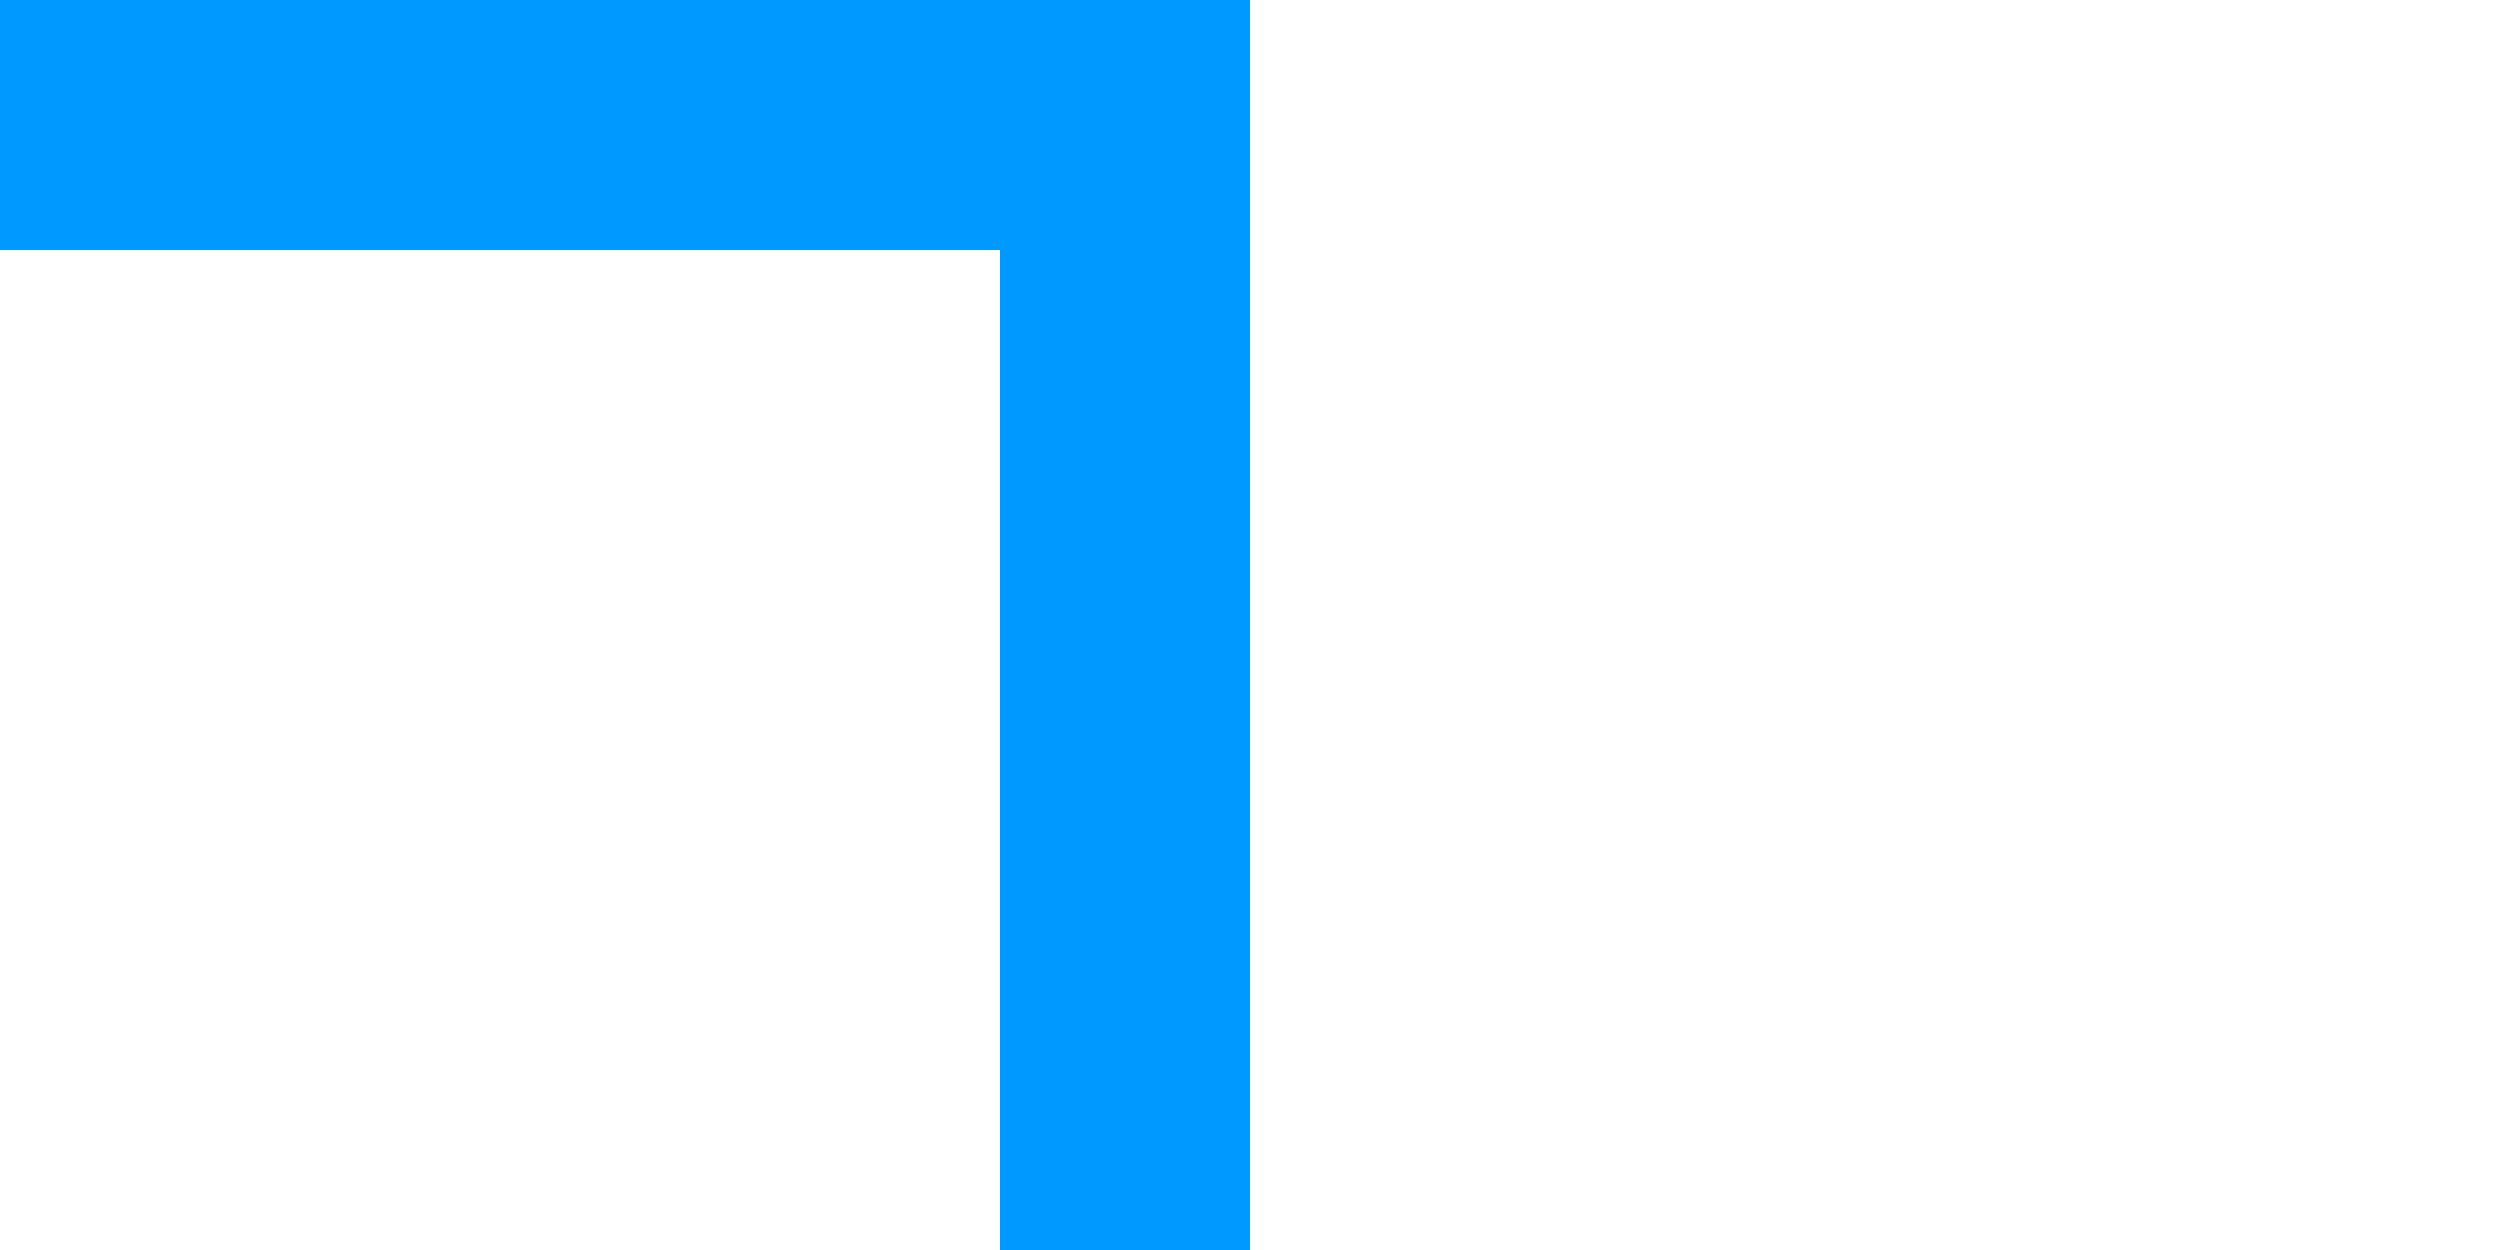
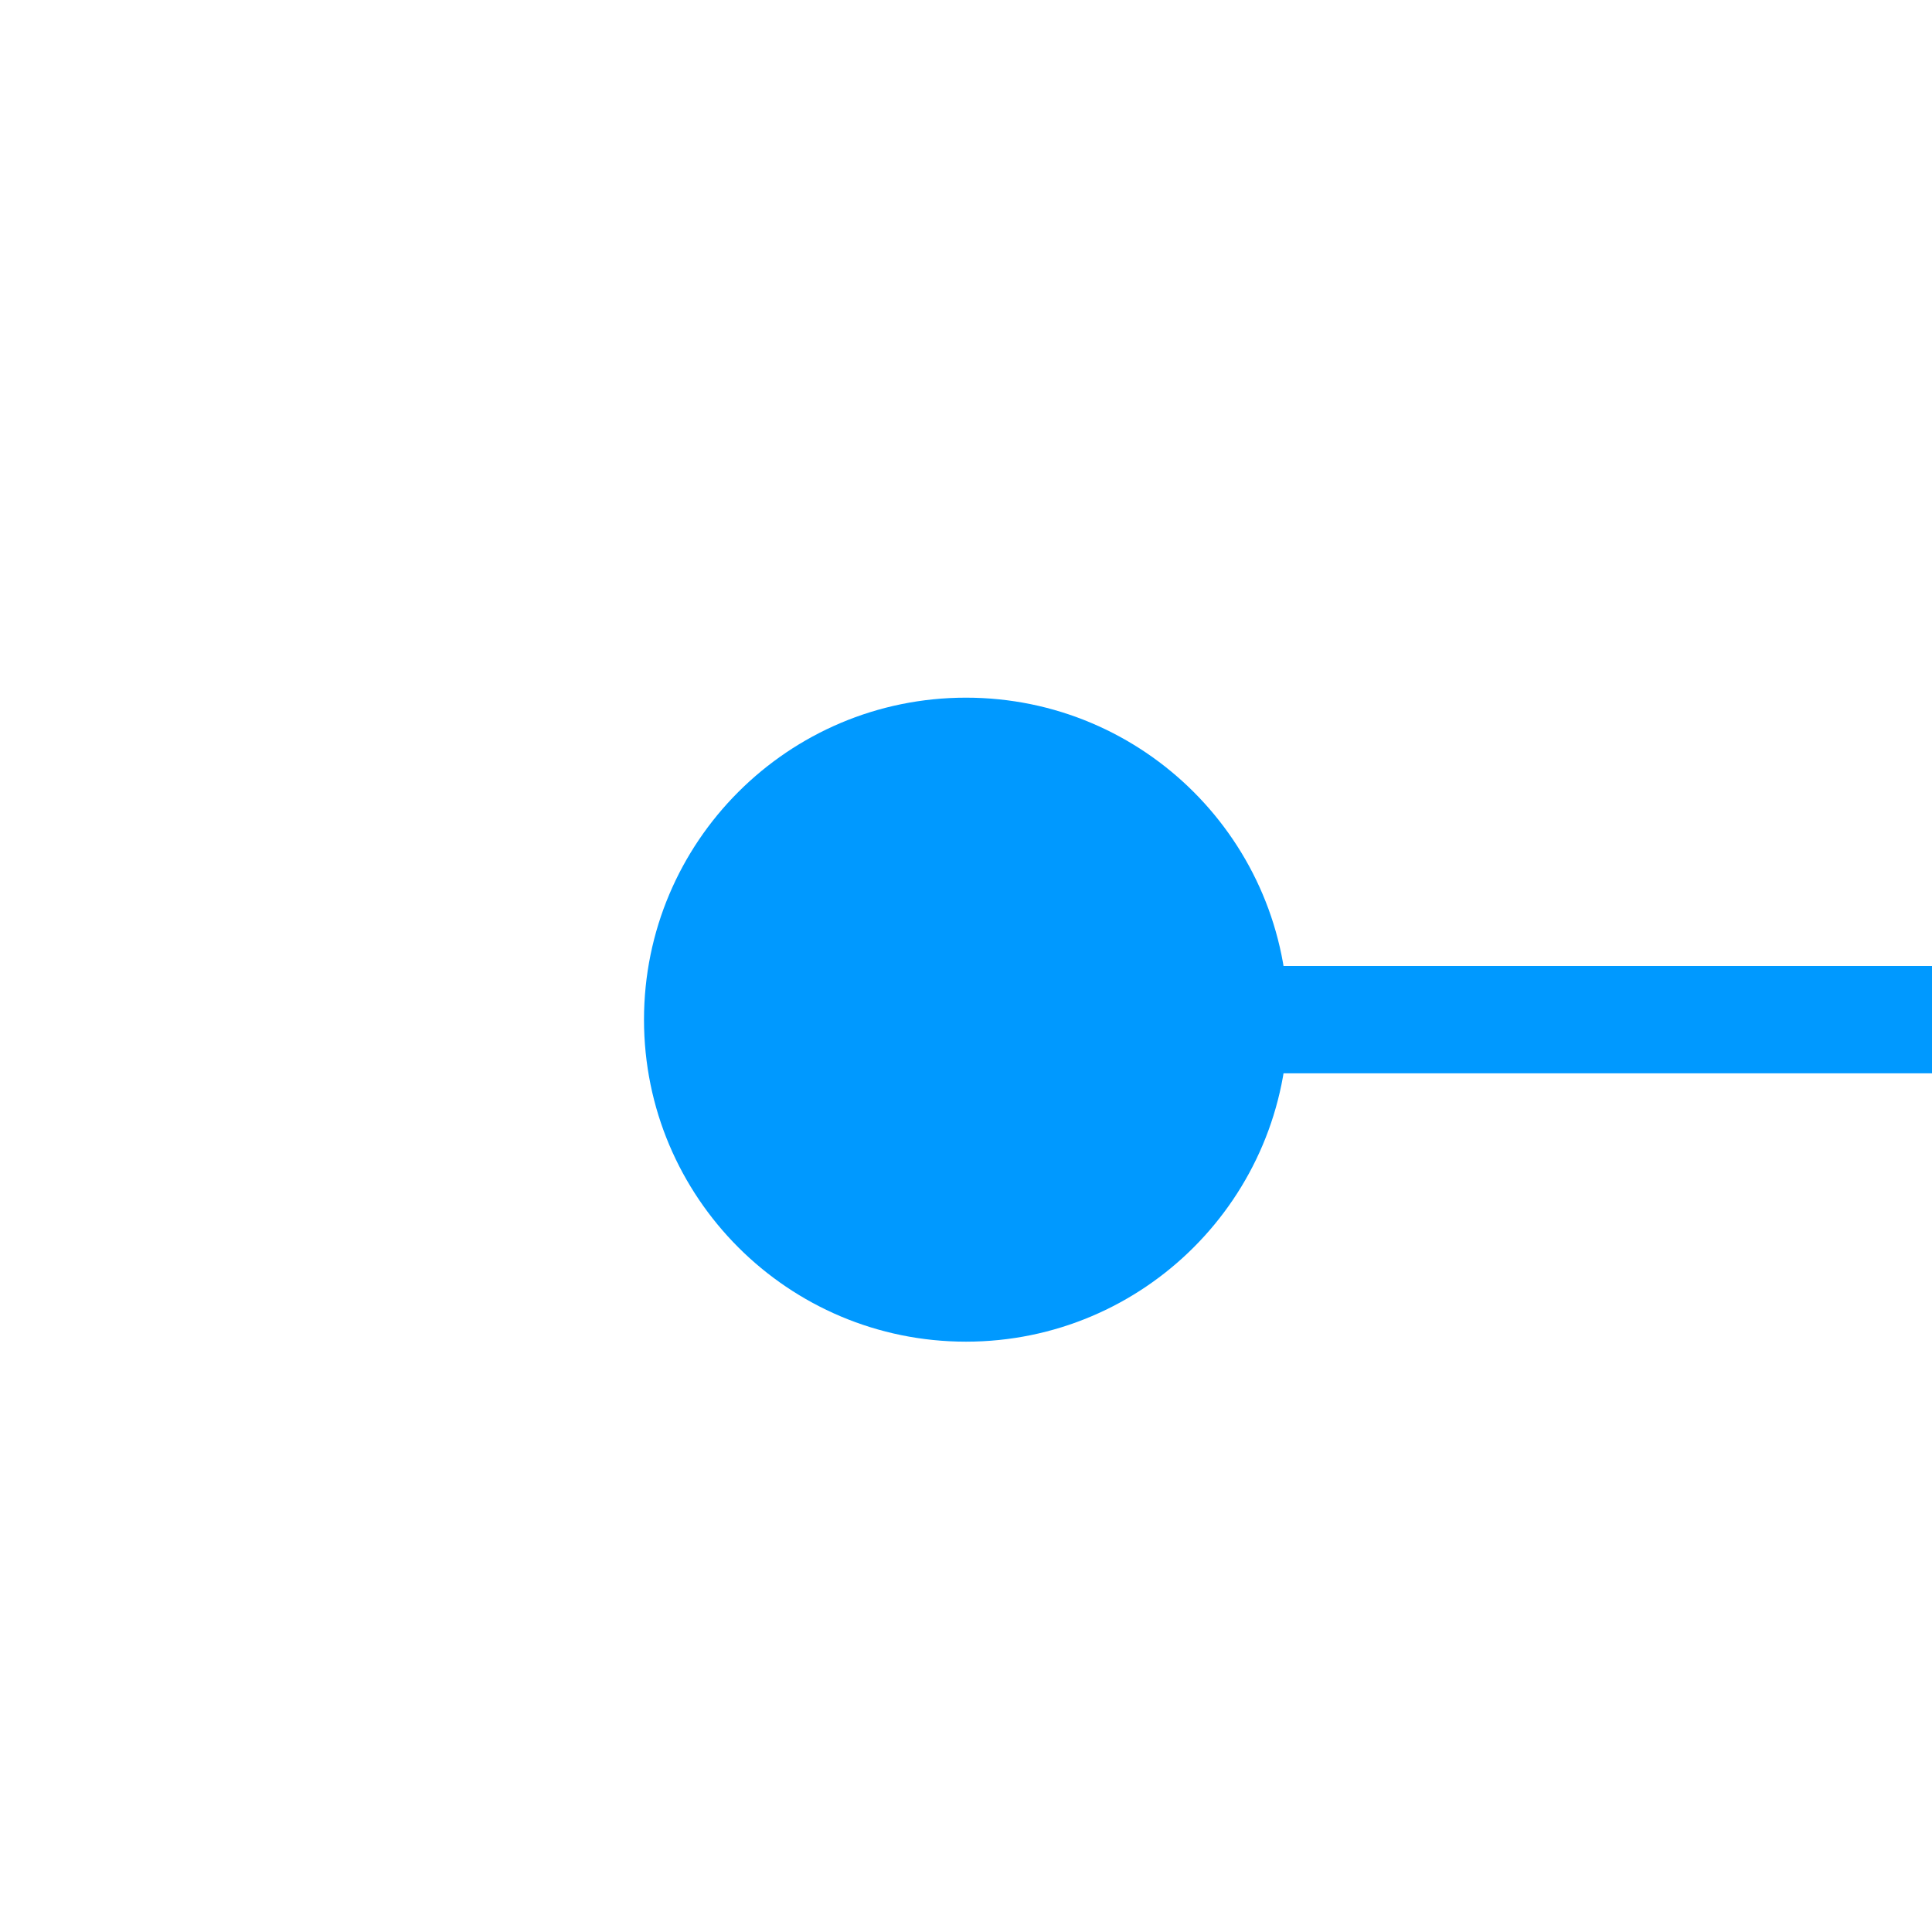
- <svg xmlns="http://www.w3.org/2000/svg" version="1.1" width="10px" height="5px" preserveAspectRatio="xMinYMid meet" viewBox="492 2342  10 3">
-   <path d="M 266.5 630  L 266.5 2336  A 5 5 0 0 0 271.5 2341.5 L 497 2341.5  " stroke-width="1" stroke="#0099ff" fill="none" />
-   <path d="M 266.5 629  A 3 3 0 0 0 263.5 632 A 3 3 0 0 0 266.5 635 A 3 3 0 0 0 269.5 632 A 3 3 0 0 0 266.5 629 Z M 496 2336  L 496 2347  L 497 2347  L 497 2336  L 496 2336  Z " fill-rule="nonzero" fill="#0099ff" stroke="none" />
+ <svg xmlns="http://www.w3.org/2000/svg" version="1.1" width="18px" height="18px" preserveAspectRatio="xMinYMid meet" viewBox="273 306  18 16">
+   <path d="M 280 314.5  L 496 314.5  A 5 5 0 0 1 501.5 319.5 L 501.5 1160  " stroke-width="1" stroke="#0099ff" fill="none" />
+   <path d="M 282 311.5  A 3 3 0 0 0 279 314.5 A 3 3 0 0 0 282 317.5 A 3 3 0 0 0 285 314.5 A 3 3 0 0 0 282 311.5 Z M 507 1159  L 496 1159  L 496 1160  L 507 1160  L 507 1159  Z " fill-rule="nonzero" fill="#0099ff" stroke="none" />
</svg>
